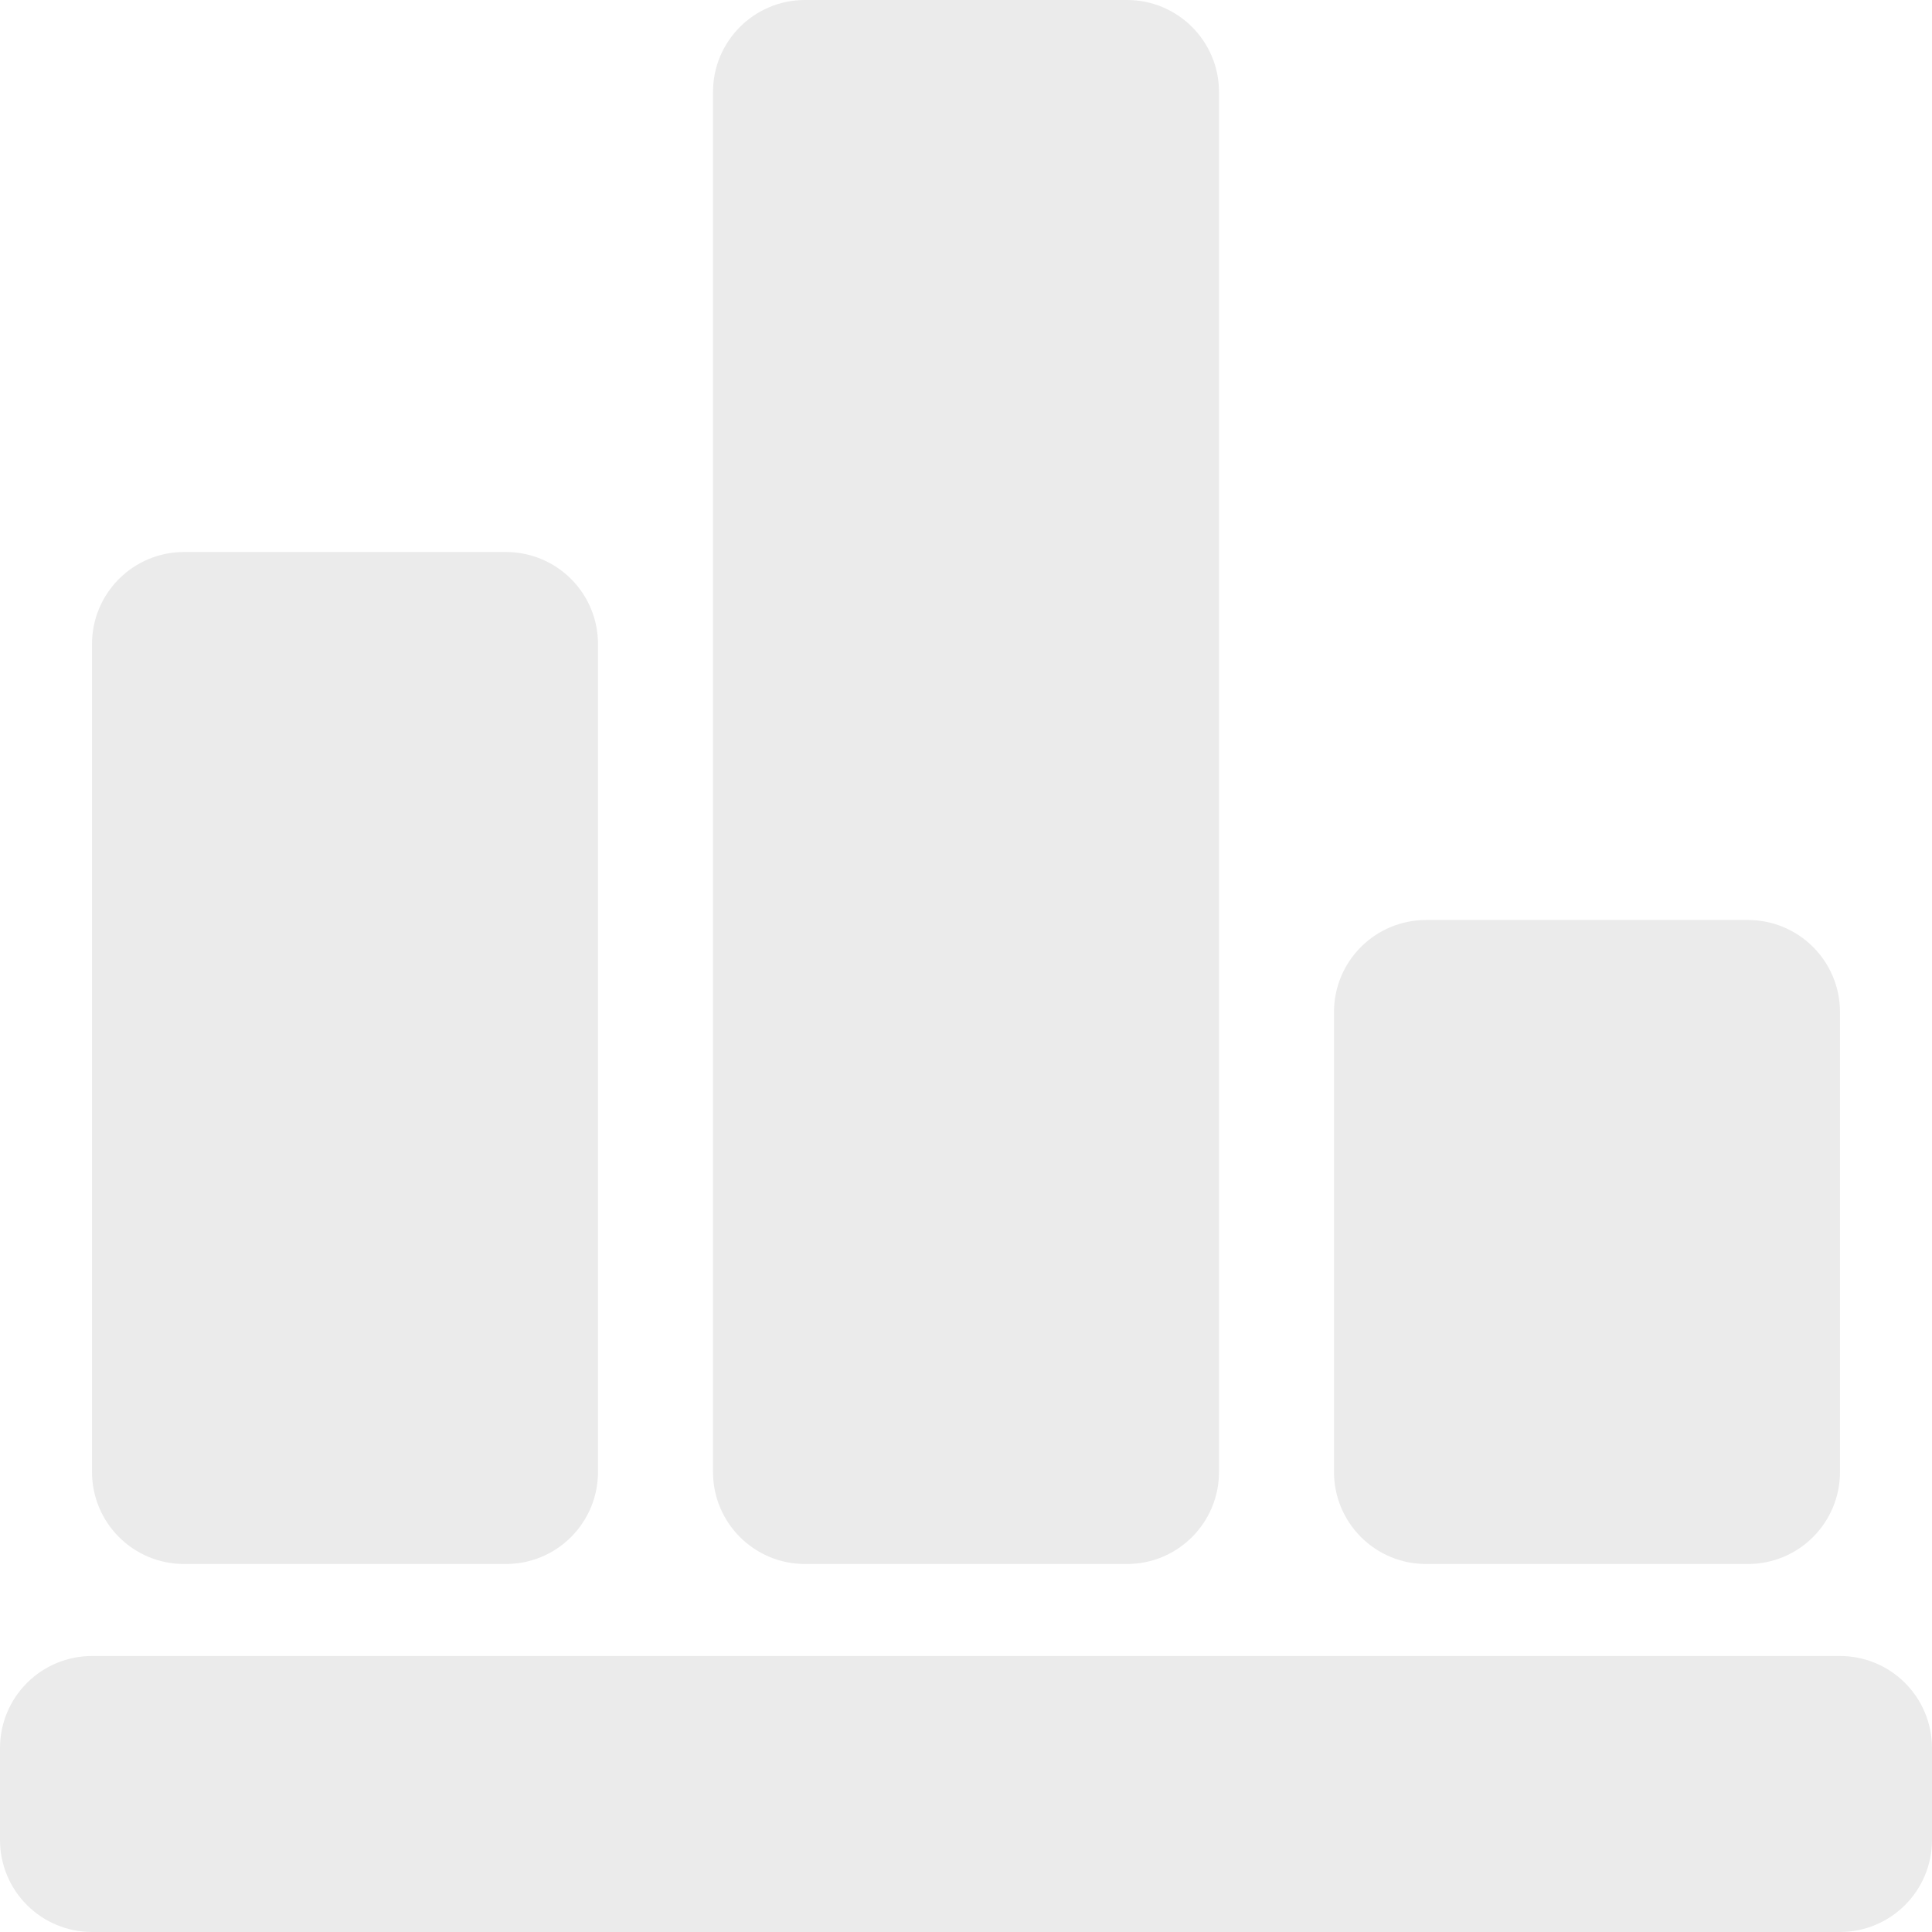
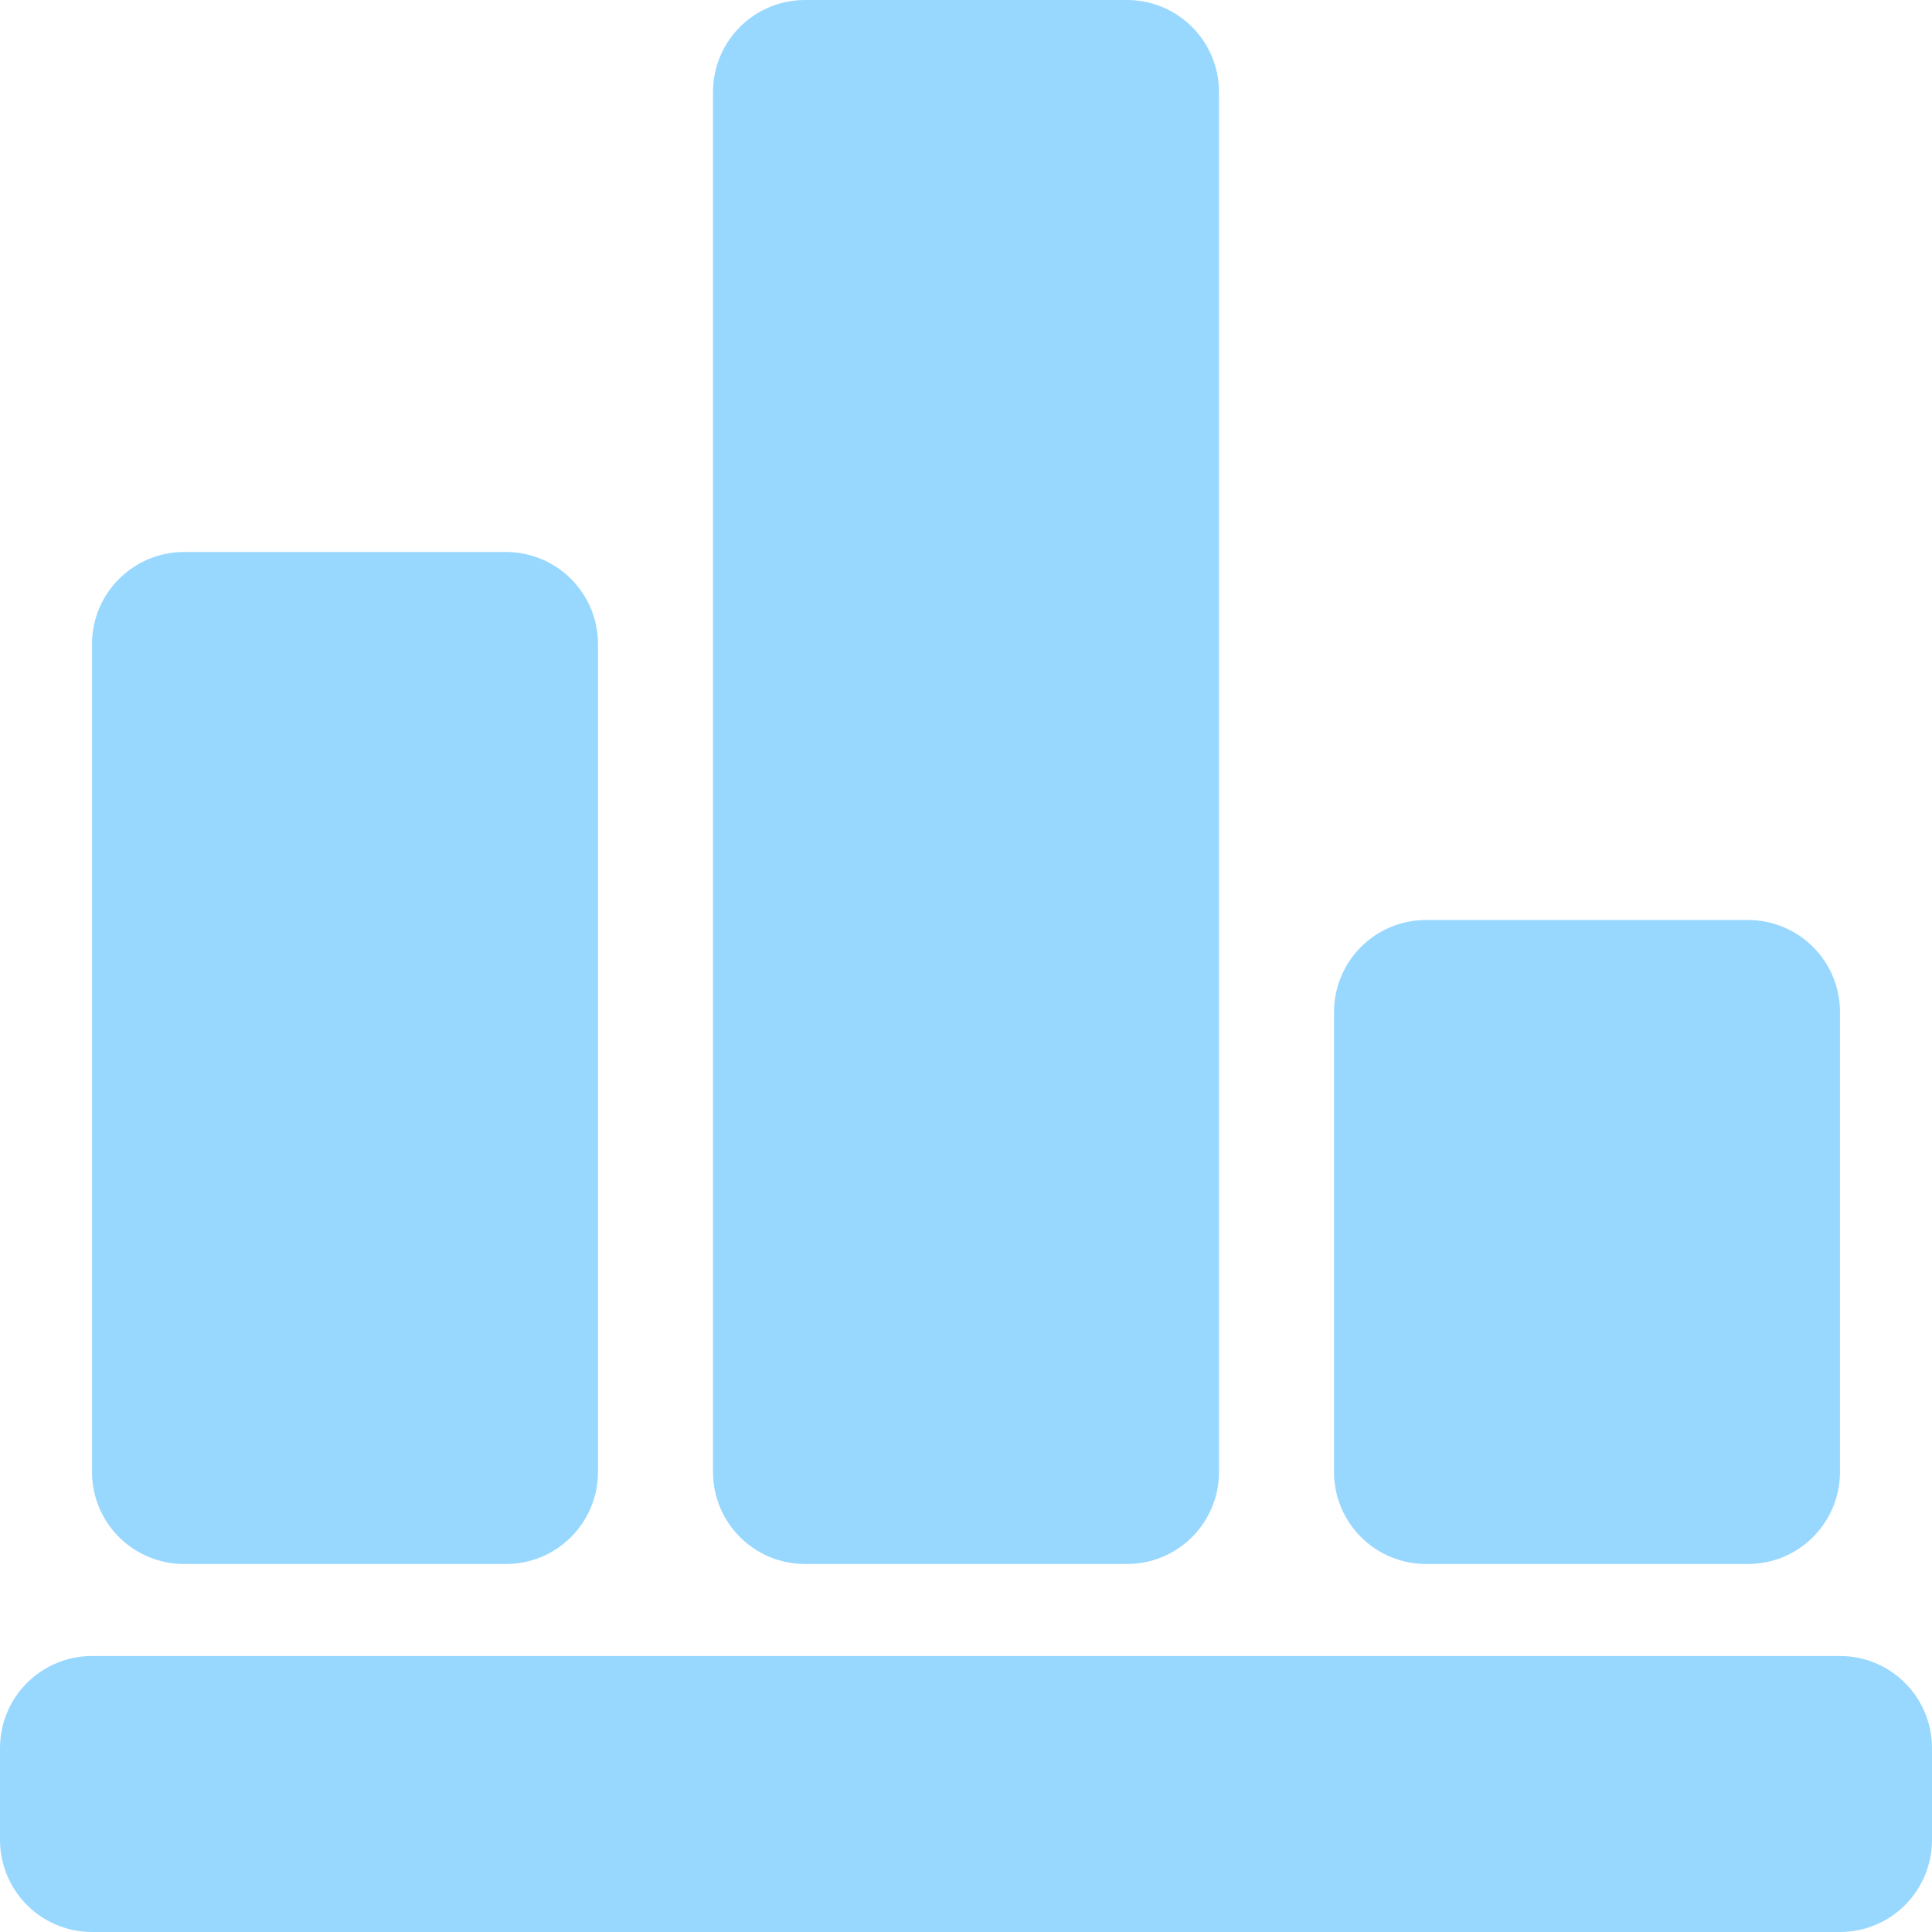
<svg xmlns="http://www.w3.org/2000/svg" width="100%" height="100%" viewBox="0 0 84 84" version="1.1" xml:space="preserve" style="fill-rule:evenodd;clip-rule:evenodd;stroke-linejoin:round;stroke-miterlimit:1.414;">
-   <path d="M84,76c0,-1.061 -0.421,-2.078 -1.172,-2.828c-0.75,-0.751 -1.767,-1.172 -2.828,-1.172c-14.163,0 -61.837,0 -76,0c-1.061,0 -2.078,0.421 -2.828,1.172c-0.751,0.75 -1.172,1.767 -1.172,2.828c0,1.287 0,2.713 0,4c0,1.061 0.421,2.078 1.172,2.828c0.75,0.751 1.767,1.172 2.828,1.172c14.163,0 61.837,0 76,0c1.061,0 2.078,-0.421 2.828,-1.172c0.751,-0.75 1.172,-1.767 1.172,-2.828c0,-1.287 0,-2.713 0,-4Zm-31,-72c0,-2.209 -1.791,-4 -4,-4c-3.972,0 -10.028,0 -14,0c-2.209,0 -4,1.791 -4,4c0,12.055 0,47.945 0,60c0,2.209 1.791,4 4,4c3.972,0 10.028,0 14,0c2.209,0 4,-1.791 4,-4c0,-12.055 0,-47.945 0,-60Zm27,40c0,-1.061 -0.421,-2.078 -1.172,-2.828c-0.75,-0.751 -1.767,-1.172 -2.828,-1.172c-3.972,0 -10.028,0 -14,0c-1.061,0 -2.078,0.421 -2.828,1.172c-0.751,0.75 -1.172,1.767 -1.172,2.828c0,5.322 0,14.678 0,20c0,1.061 0.421,2.078 1.172,2.828c0.75,0.751 1.767,1.172 2.828,1.172c3.972,0 10.028,0 14,0c1.061,0 2.078,-0.421 2.828,-1.172c0.751,-0.75 1.172,-1.767 1.172,-2.828c0,-5.322 0,-14.678 0,-20Zm-54,-16c0,-1.061 -0.421,-2.078 -1.172,-2.828c-0.75,-0.751 -1.767,-1.172 -2.828,-1.172c-3.972,0 -10.028,0 -14,0c-1.061,0 -2.078,0.421 -2.828,1.172c-0.751,0.75 -1.172,1.767 -1.172,2.828c0,8.367 0,27.633 0,36c0,1.061 0.421,2.078 1.172,2.828c0.75,0.751 1.767,1.172 2.828,1.172c3.972,0 10.028,0 14,0c1.061,0 2.078,-0.421 2.828,-1.172c0.751,-0.75 1.172,-1.767 1.172,-2.828c0,-8.367 0,-27.633 0,-36Z" style="fill:#ebebeb;" />
+   <path d="M84,76c0,-1.061 -0.421,-2.078 -1.172,-2.828c-0.75,-0.751 -1.767,-1.172 -2.828,-1.172c-14.163,0 -61.837,0 -76,0c-1.061,0 -2.078,0.421 -2.828,1.172c-0.751,0.75 -1.172,1.767 -1.172,2.828c0,1.287 0,2.713 0,4c0,1.061 0.421,2.078 1.172,2.828c0.75,0.751 1.767,1.172 2.828,1.172c14.163,0 61.837,0 76,0c1.061,0 2.078,-0.421 2.828,-1.172c0.751,-0.75 1.172,-1.767 1.172,-2.828c0,-1.287 0,-2.713 0,-4Zm-31,-72c0,-2.209 -1.791,-4 -4,-4c-3.972,0 -10.028,0 -14,0c-2.209,0 -4,1.791 -4,4c0,12.055 0,47.945 0,60c0,2.209 1.791,4 4,4c3.972,0 10.028,0 14,0c2.209,0 4,-1.791 4,-4c0,-12.055 0,-47.945 0,-60Zm27,40c0,-1.061 -0.421,-2.078 -1.172,-2.828c-0.75,-0.751 -1.767,-1.172 -2.828,-1.172c-3.972,0 -10.028,0 -14,0c-1.061,0 -2.078,0.421 -2.828,1.172c-0.751,0.75 -1.172,1.767 -1.172,2.828c0,5.322 0,14.678 0,20c0,1.061 0.421,2.078 1.172,2.828c0.75,0.751 1.767,1.172 2.828,1.172c3.972,0 10.028,0 14,0c1.061,0 2.078,-0.421 2.828,-1.172c0.751,-0.75 1.172,-1.767 1.172,-2.828c0,-5.322 0,-14.678 0,-20Zm-54,-16c0,-1.061 -0.421,-2.078 -1.172,-2.828c-0.75,-0.751 -1.767,-1.172 -2.828,-1.172c-3.972,0 -10.028,0 -14,0c-1.061,0 -2.078,0.421 -2.828,1.172c-0.751,0.75 -1.172,1.767 -1.172,2.828c0,8.367 0,27.633 0,36c0,1.061 0.421,2.078 1.172,2.828c0.75,0.751 1.767,1.172 2.828,1.172c3.972,0 10.028,0 14,0c1.061,0 2.078,-0.421 2.828,-1.172c0.751,-0.75 1.172,-1.767 1.172,-2.828c0,-8.367 0,-27.633 0,-36Z" style="fill:#98d8ff;" />
</svg>
